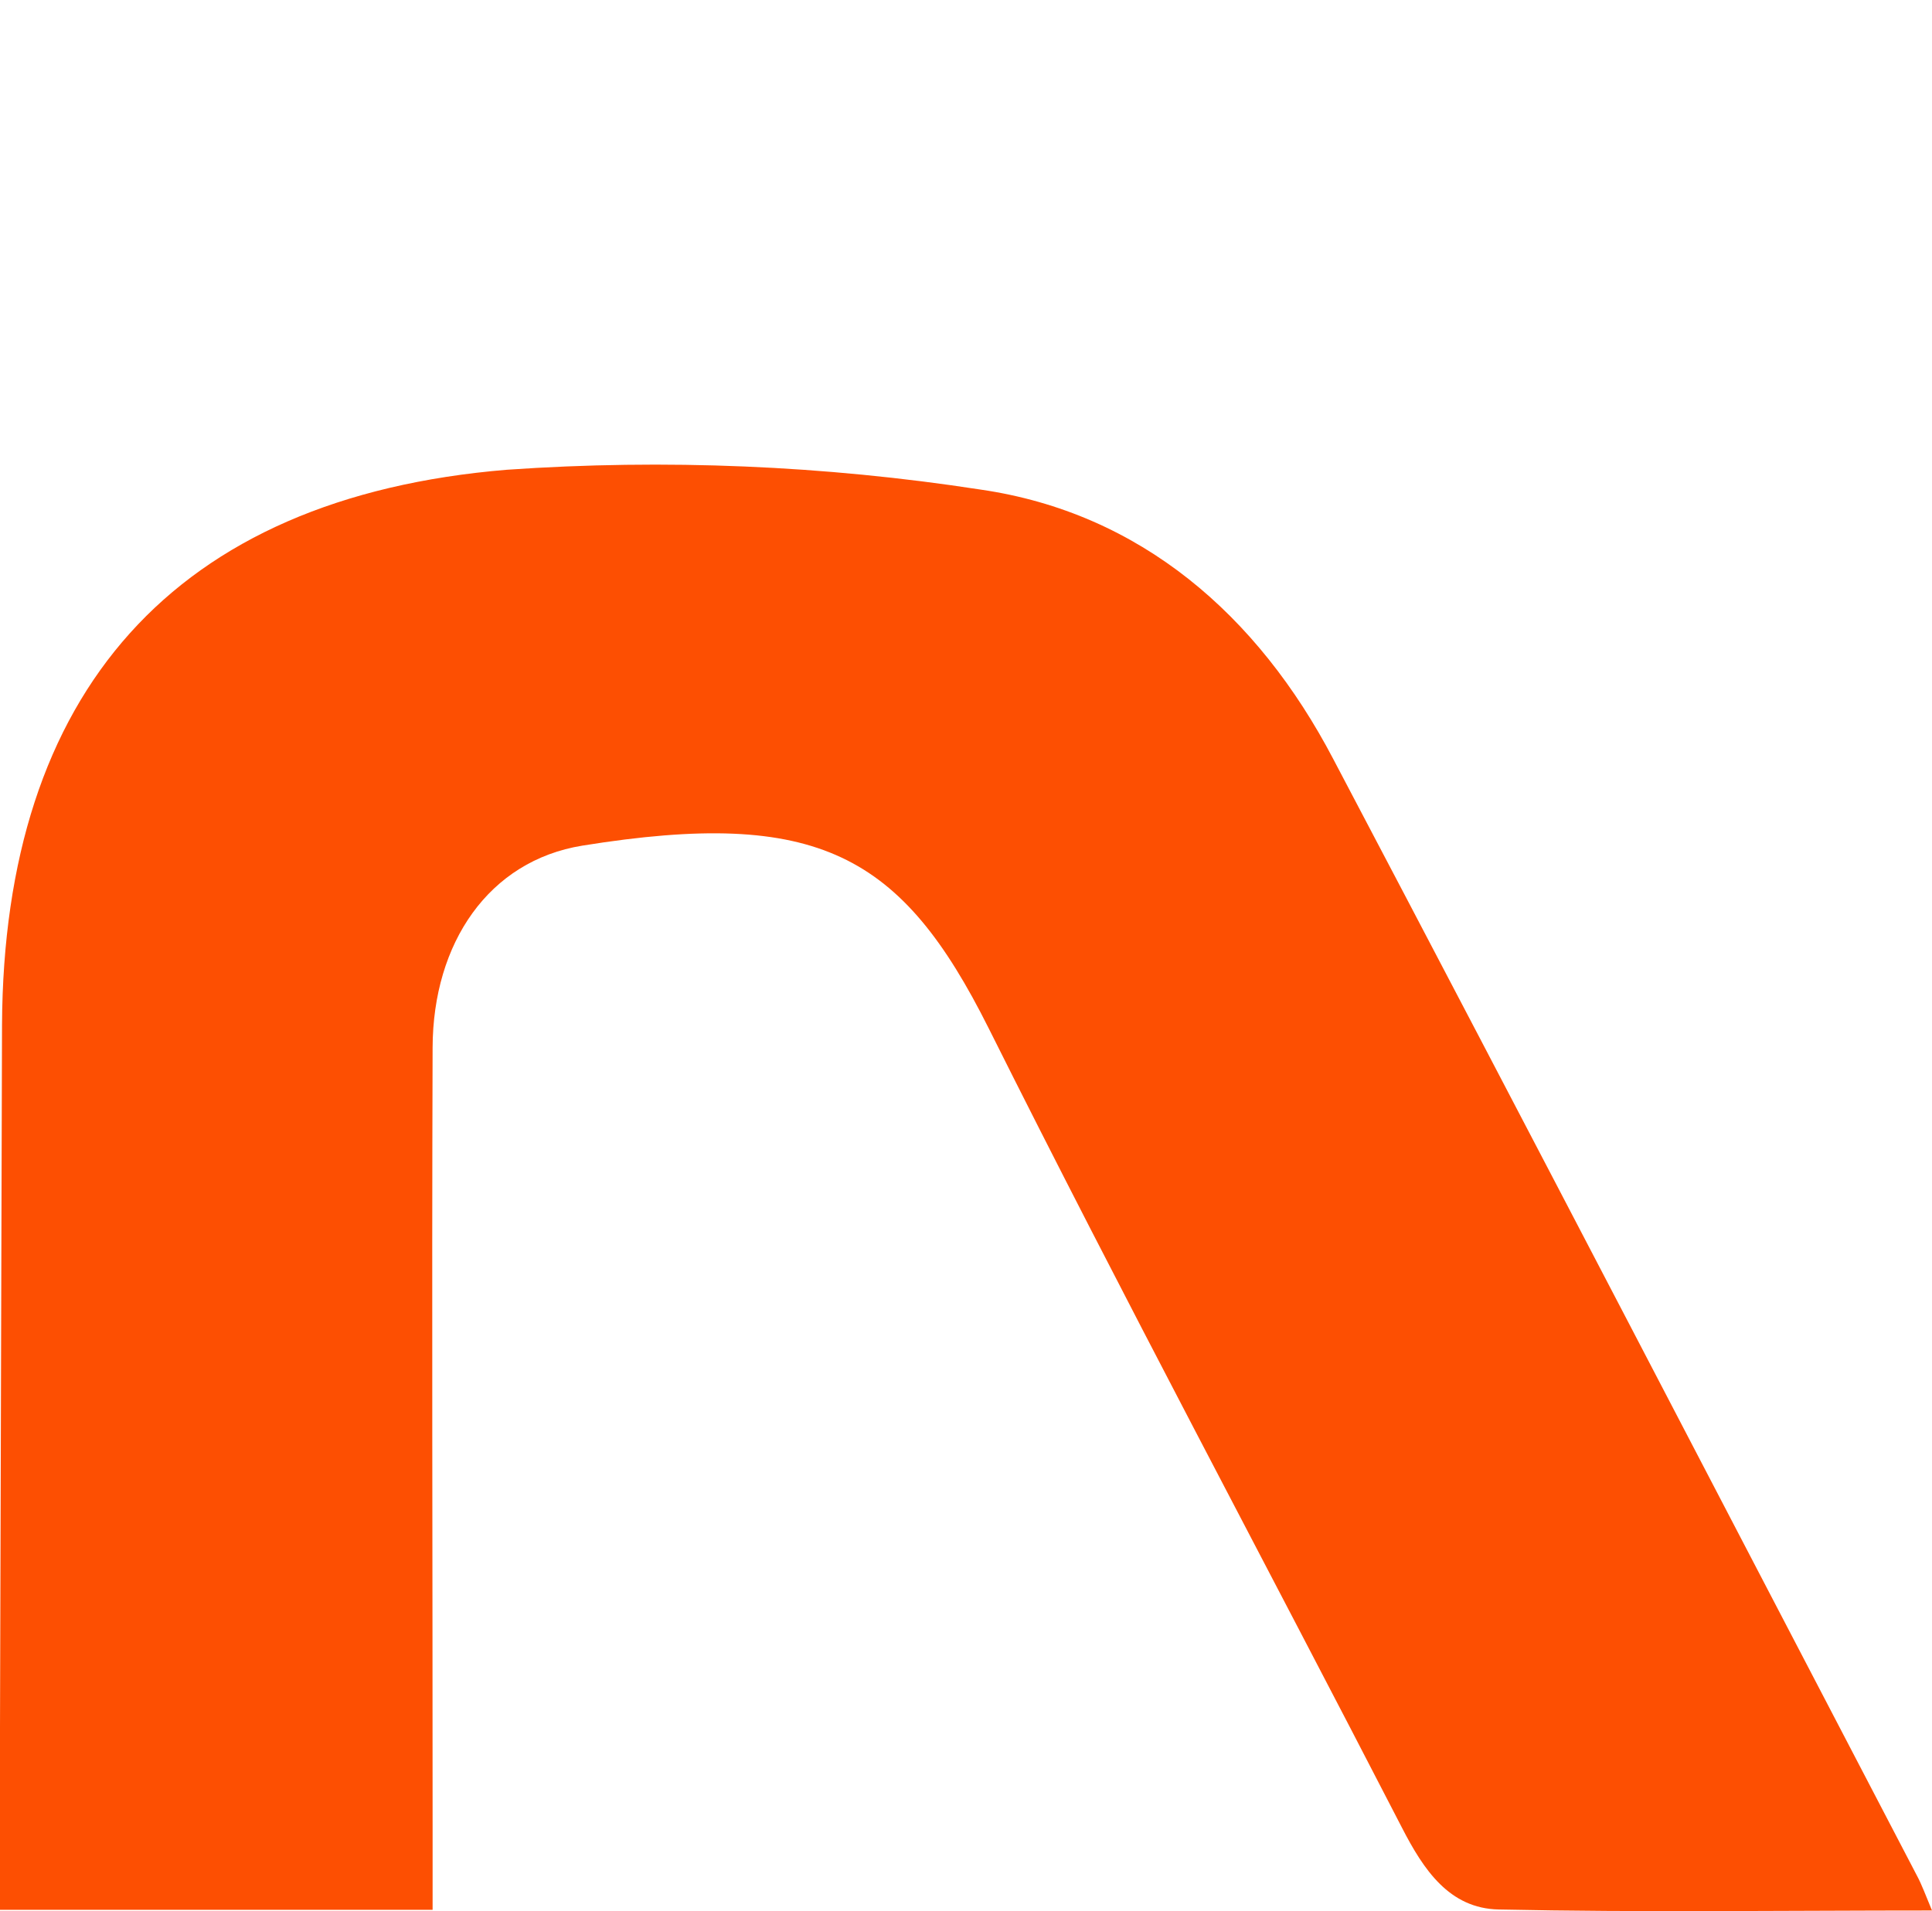
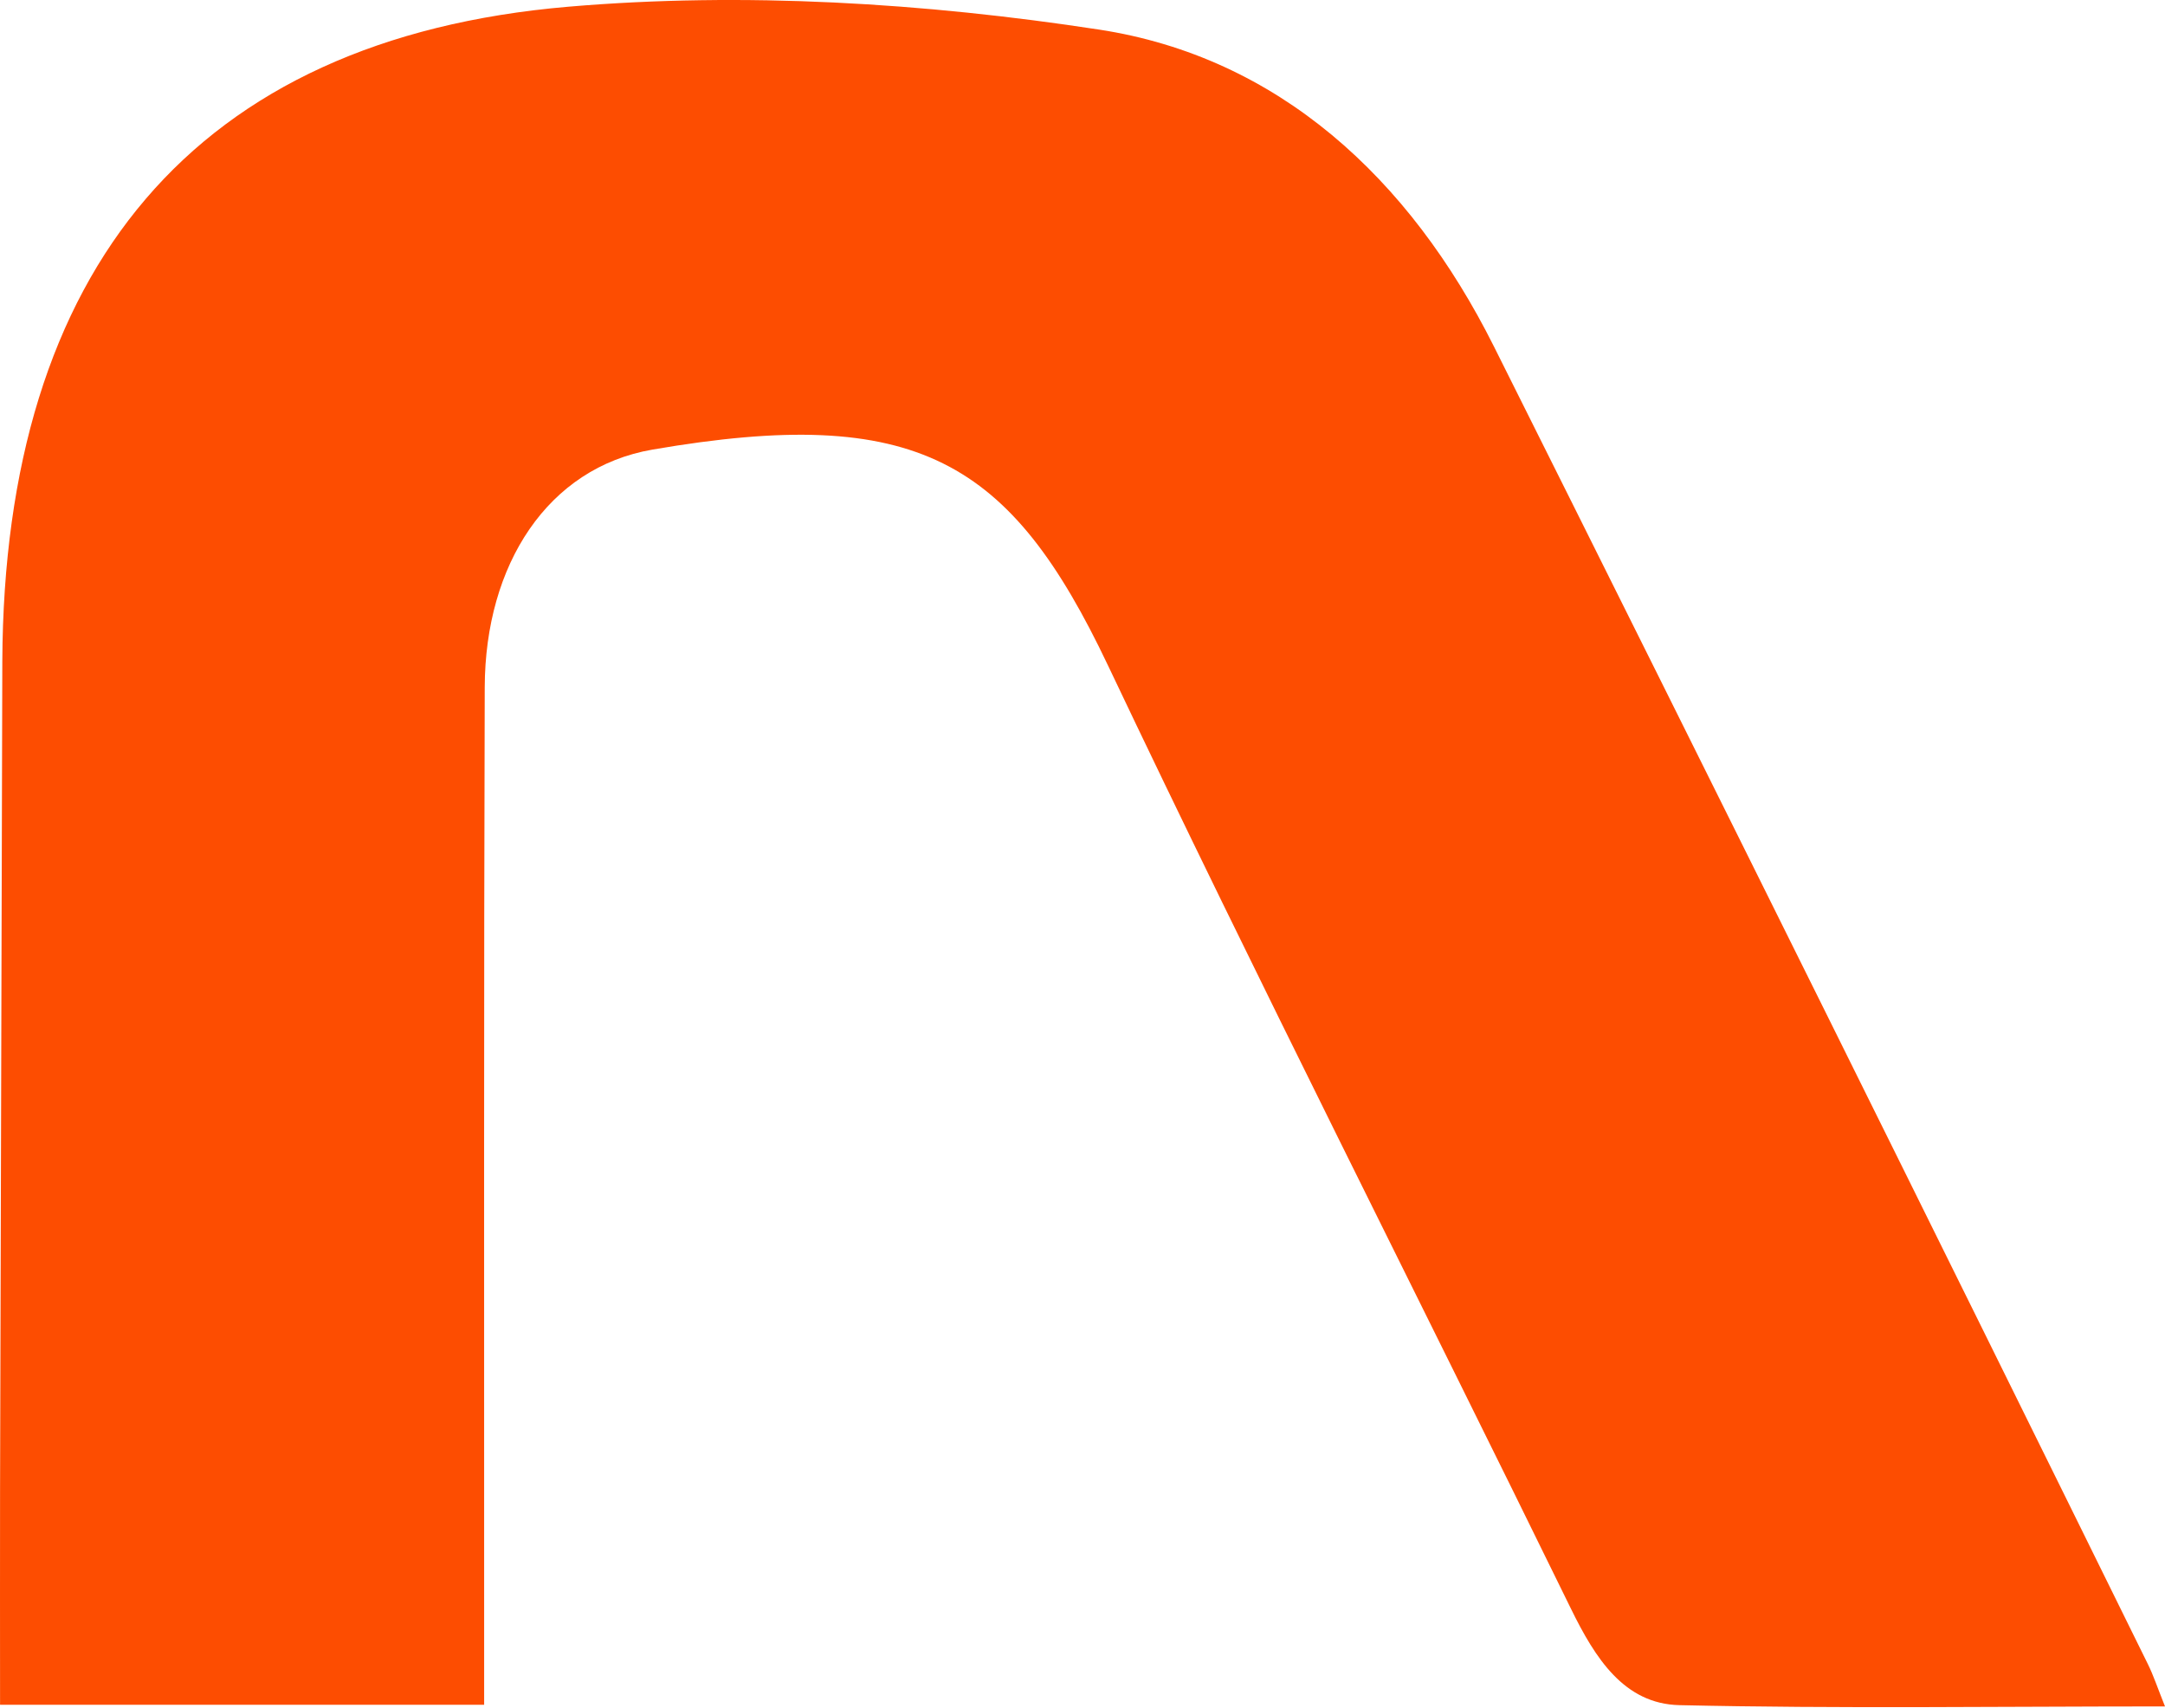
- <svg xmlns="http://www.w3.org/2000/svg" viewBox="0 0 114.82 113.55">
-   <path fill="#fd4f02" d="M114.82,113.55c-8.82,0-17.29.12-25.75-.06-2.94-.06-4.47-2.37-5.75-4.86C75.15,92.79,66.73,77.07,58.76,61.12,53.59,50.79,48.65,48,34.61,50.26c-5.56.9-8.88,5.78-8.9,12-.05,15.42,0,30.84,0,46.25v5H0V102.68Q.06,81.8.12,60.92c.09-19.74,10.18-31.36,30-33A127,127,0,0,1,58.29,29.1c9.48,1.38,16.46,7.45,20.94,16,11.63,22.08,23.13,44.23,34.68,66.35C114.21,112,114.43,112.62,114.82,113.55Z" />
+ <svg xmlns="http://www.w3.org/2000/svg" viewBox="0 0 4782.77 3770.81">
+   <defs>
+     <style>.cls-1{fill:#fd4d01;}</style>
+   </defs>
+   <g id="Camada_2" data-name="Camada 2">
+     <g id="Camada_1-2" data-name="Camada 1">
+       <path class="cls-1" d="M4782.77,3769.17c-367.49,0-720.24,5.15-1072.72-2.81-122.2-2.77-186.27-104-239.62-213-340.16-695-690.7-1384.47-1022.81-2083.67-215.32-453.33-421-577.35-1006-476.67-231.43,39.83-369.91,253.85-370.77,524.76-2.14,676.17-1.09,1352.36-1.32,2028.54,0,69.35,0,138.69,0,219.2H.13c0-163.5-.32-318.32,0-473.13q2.24-915.84,5-1831.69C8.69,595.07,429.15,85.33,1255.51,14.83,1643.16-18.24,2042.4,6.32,2428,65.36c394.7,60.43,685.64,326.78,872.15,699.7q726.53,1452.75,1444.57,2910.2C4757.39,3700.8,4766.37,3728.36,4782.77,3769.17Z" />
+     </g>
+   </g>
</svg>
